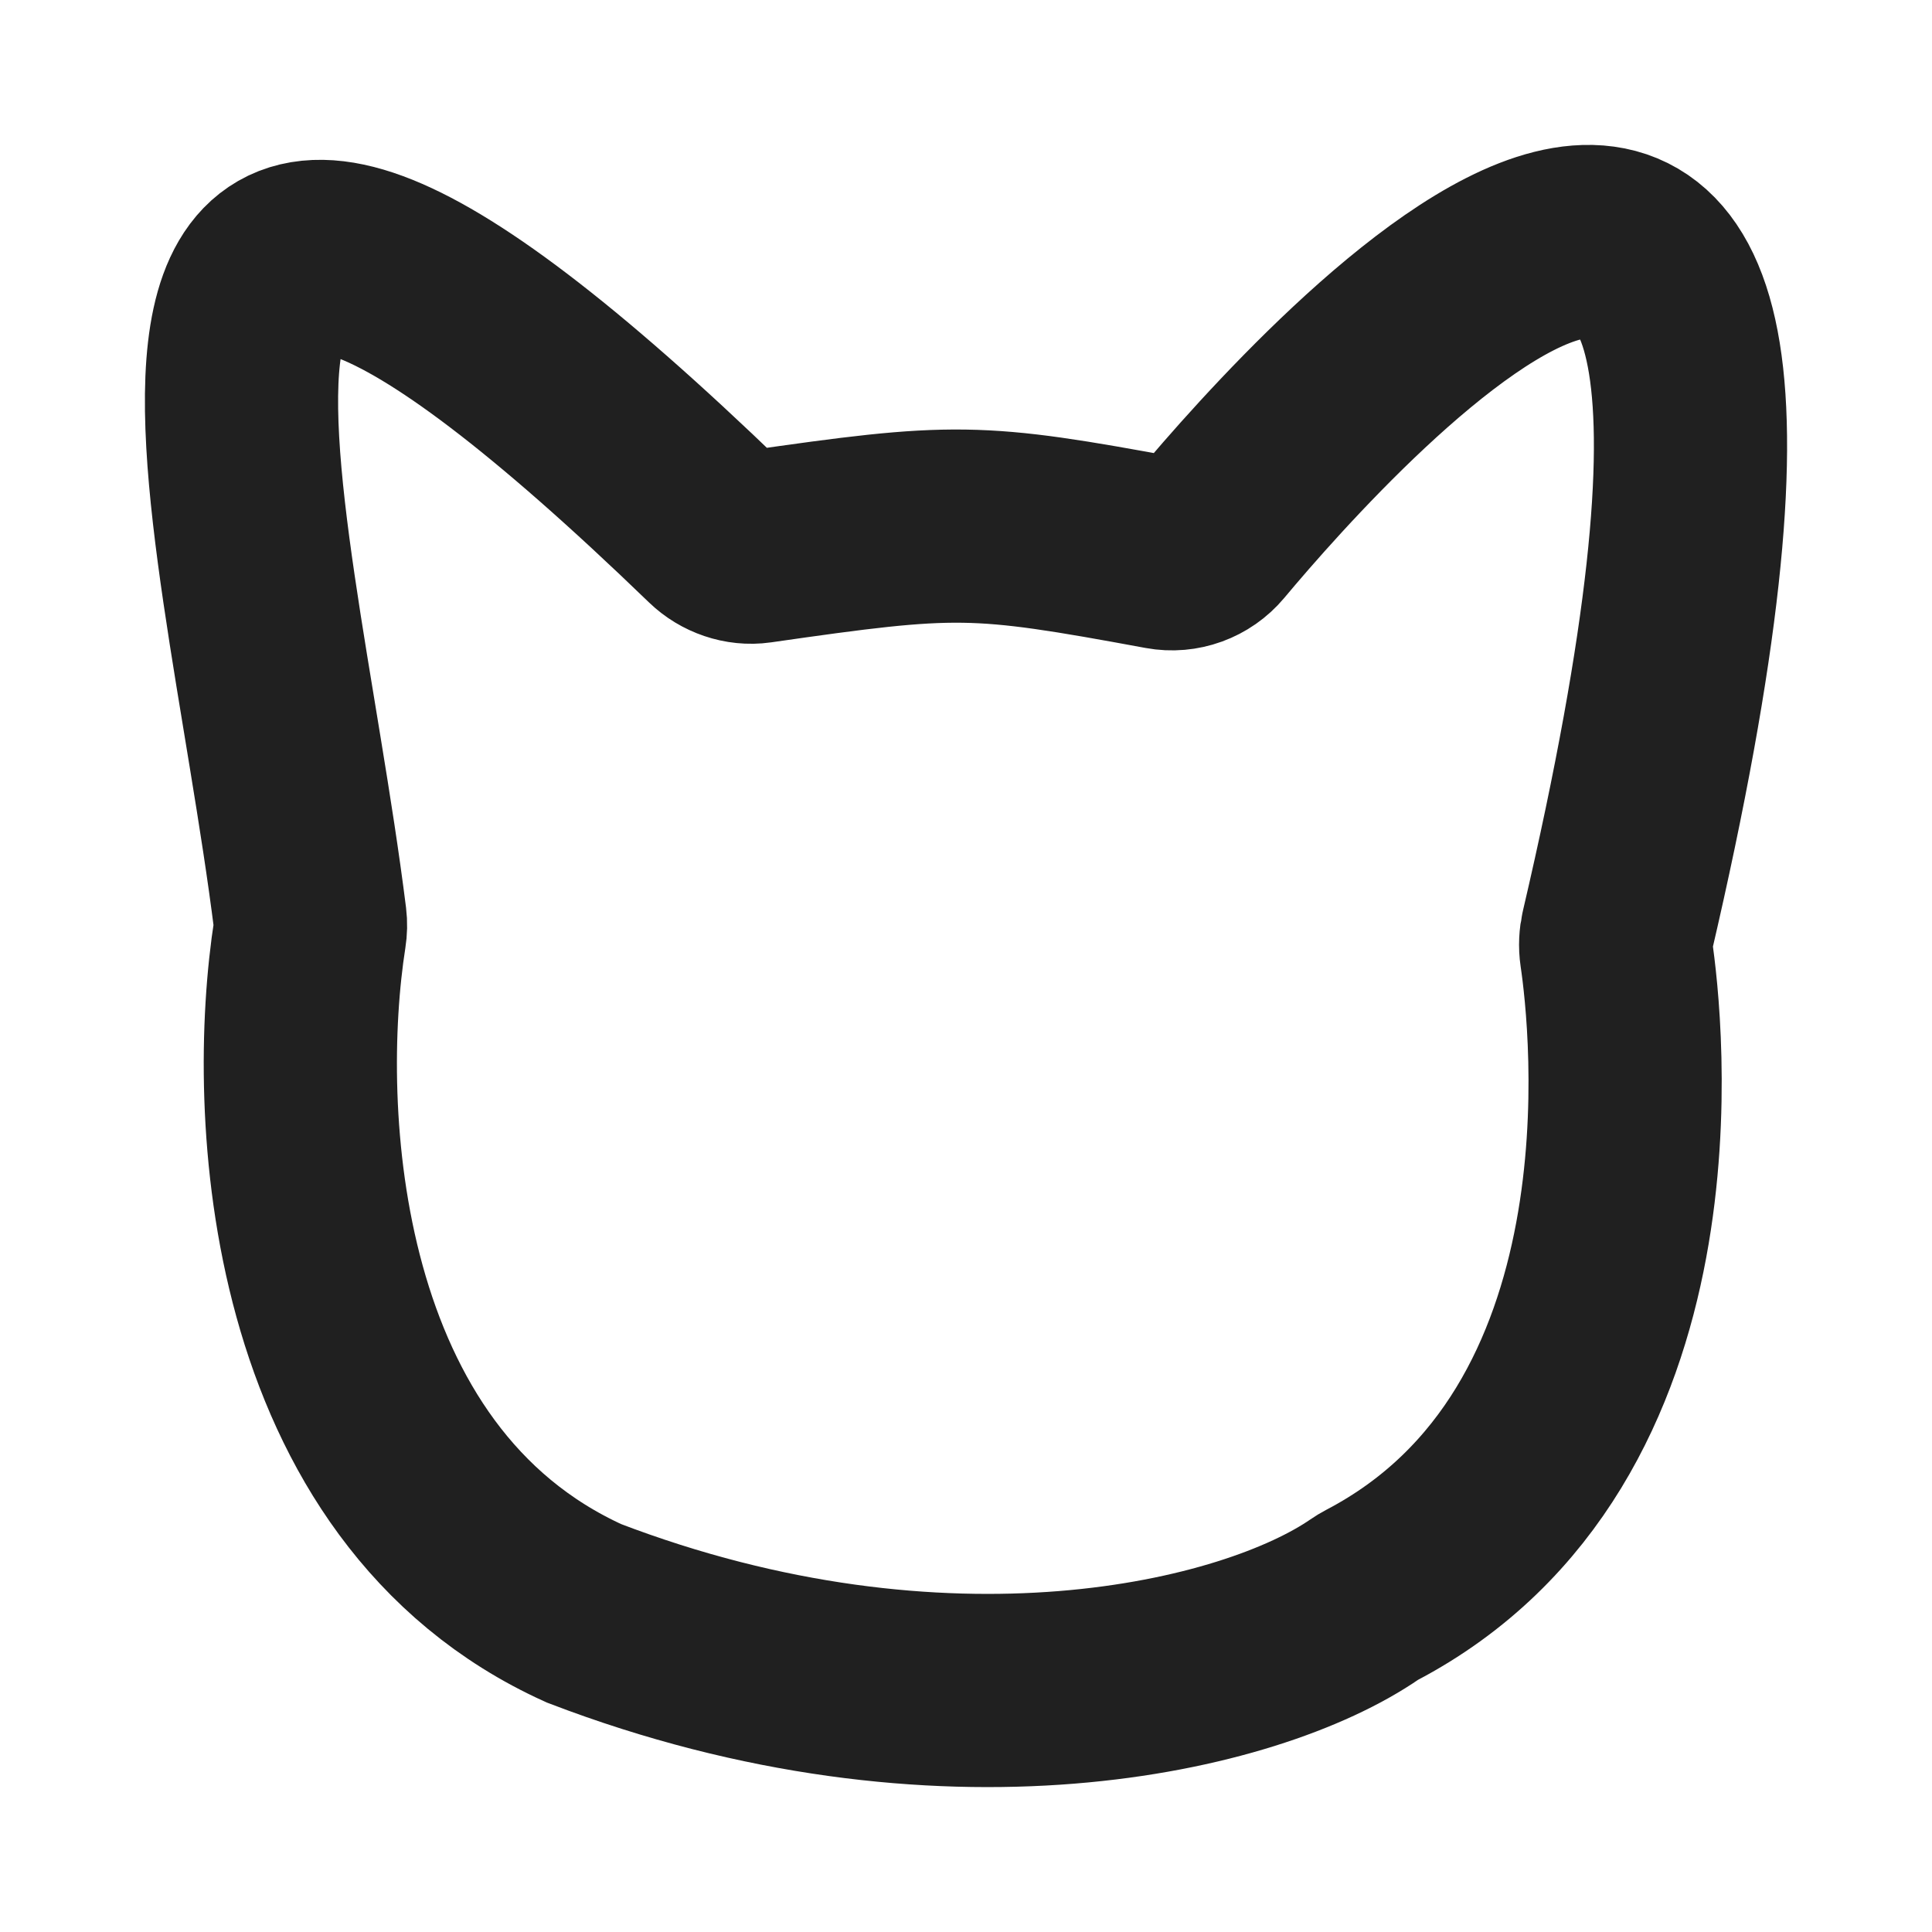
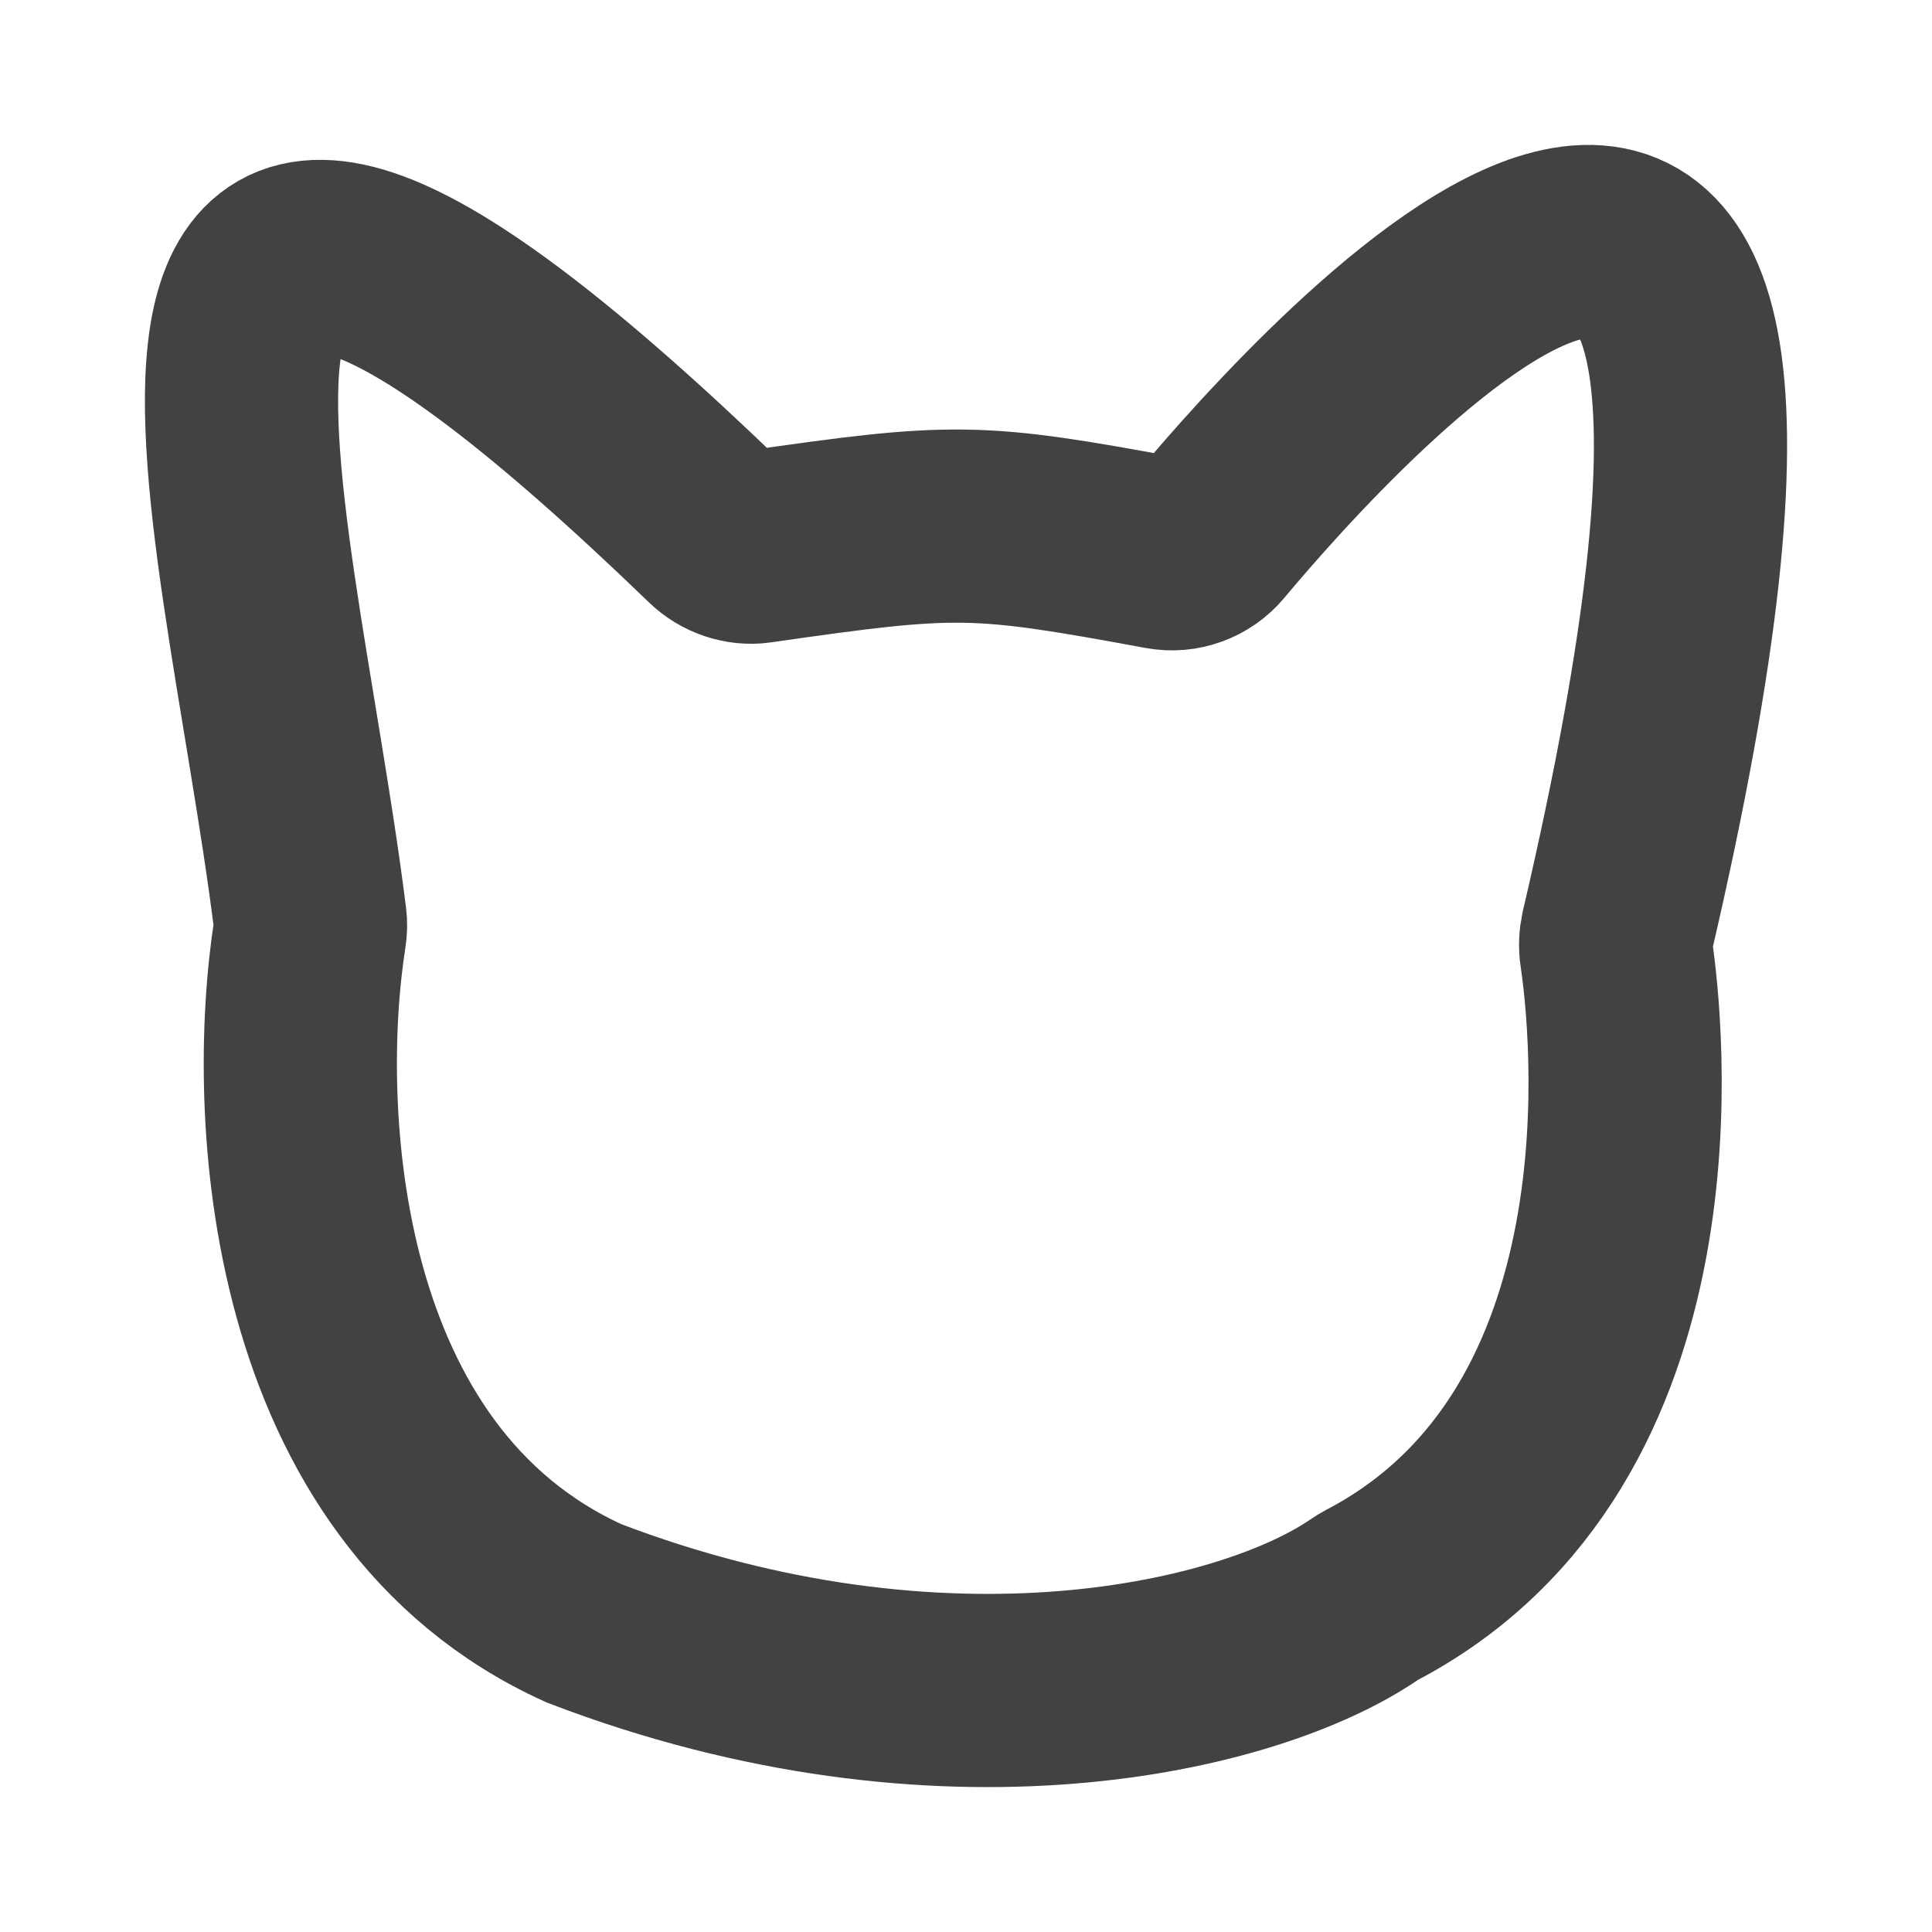
- <svg xmlns="http://www.w3.org/2000/svg" width="200" height="200" viewBox="0 0 200 200" fill="none">
+ <svg xmlns="http://www.w3.org/2000/svg" width="200" height="200" viewBox="0 0 200 200" fill="none" stroke-width="20">
  <style>
    
    .color {
-       stroke: #202020;
+       stroke: #424242;
    }
    
    @media (prefers-color-scheme: dark) {
      .color {
-         stroke: #eeeeee;
+         stroke: #d1d1d1;
      }
    }
    
  </style>
-   <path class="color" d="M32.081 96.597C32.156 96.122 32.167 95.66 32.108 95.183C26.555 50.762 6.483 -10.175 74.127 55.166C75.246 56.247 76.873 56.818 78.413 56.597C98.903 53.652 100.965 53.651 120.4 57.243C122.224 57.58 124.093 56.895 125.283 55.472C136.793 41.701 195.675 -24.576 167.399 96.518C167.243 97.189 167.208 97.912 167.309 98.593C168.365 105.711 173.328 148.734 141.942 165.151C141.729 165.263 141.526 165.386 141.328 165.522C129.491 173.697 97.654 181.261 60.462 167.014C30.935 153.64 29.196 114.961 32.081 96.597Z" stroke-width="20" />
+   <path class="color" d="M32.081 96.597C32.156 96.122 32.167 95.66 32.108 95.183C26.555 50.762 6.483 -10.175 74.127 55.166C75.246 56.247 76.873 56.818 78.413 56.597C98.903 53.652 100.965 53.651 120.4 57.243C122.224 57.58 124.093 56.895 125.283 55.472C136.793 41.701 195.675 -24.576 167.399 96.518C167.243 97.189 167.208 97.912 167.309 98.593C168.365 105.711 173.328 148.734 141.942 165.151C141.729 165.263 141.526 165.386 141.328 165.522C129.491 173.697 97.654 181.261 60.462 167.014C30.935 153.64 29.196 114.961 32.081 96.597Z" />
</svg>
